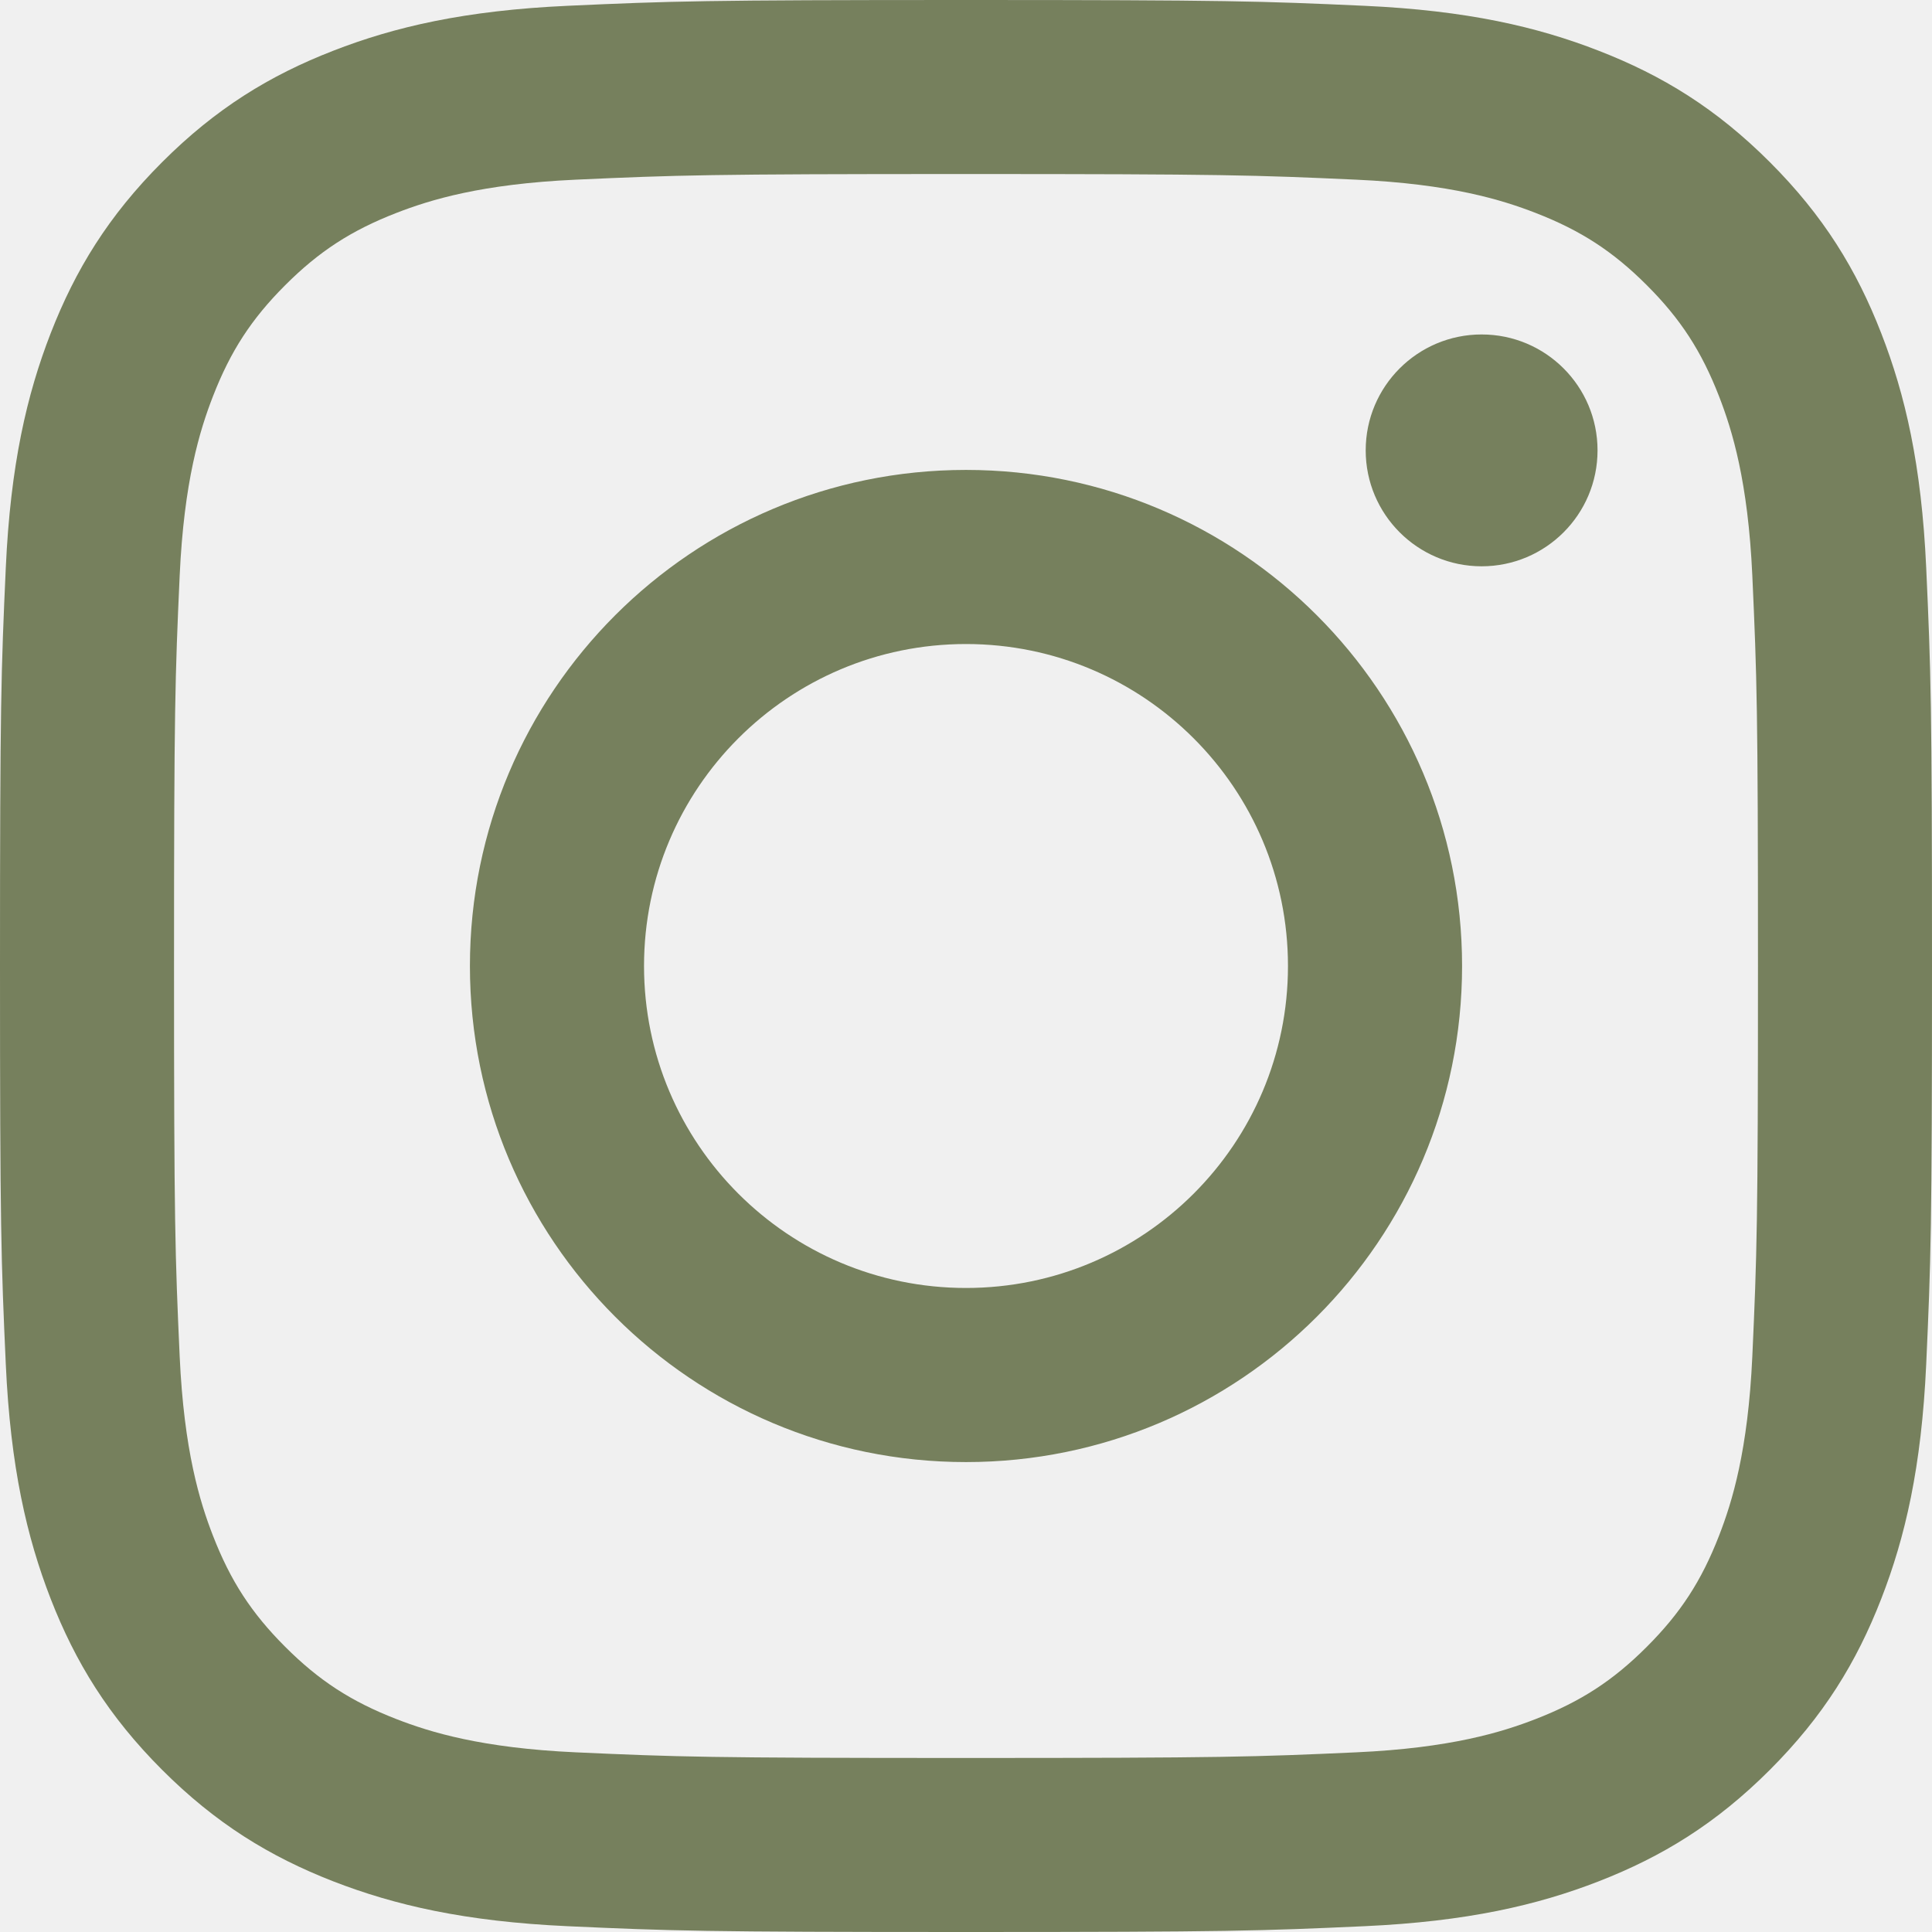
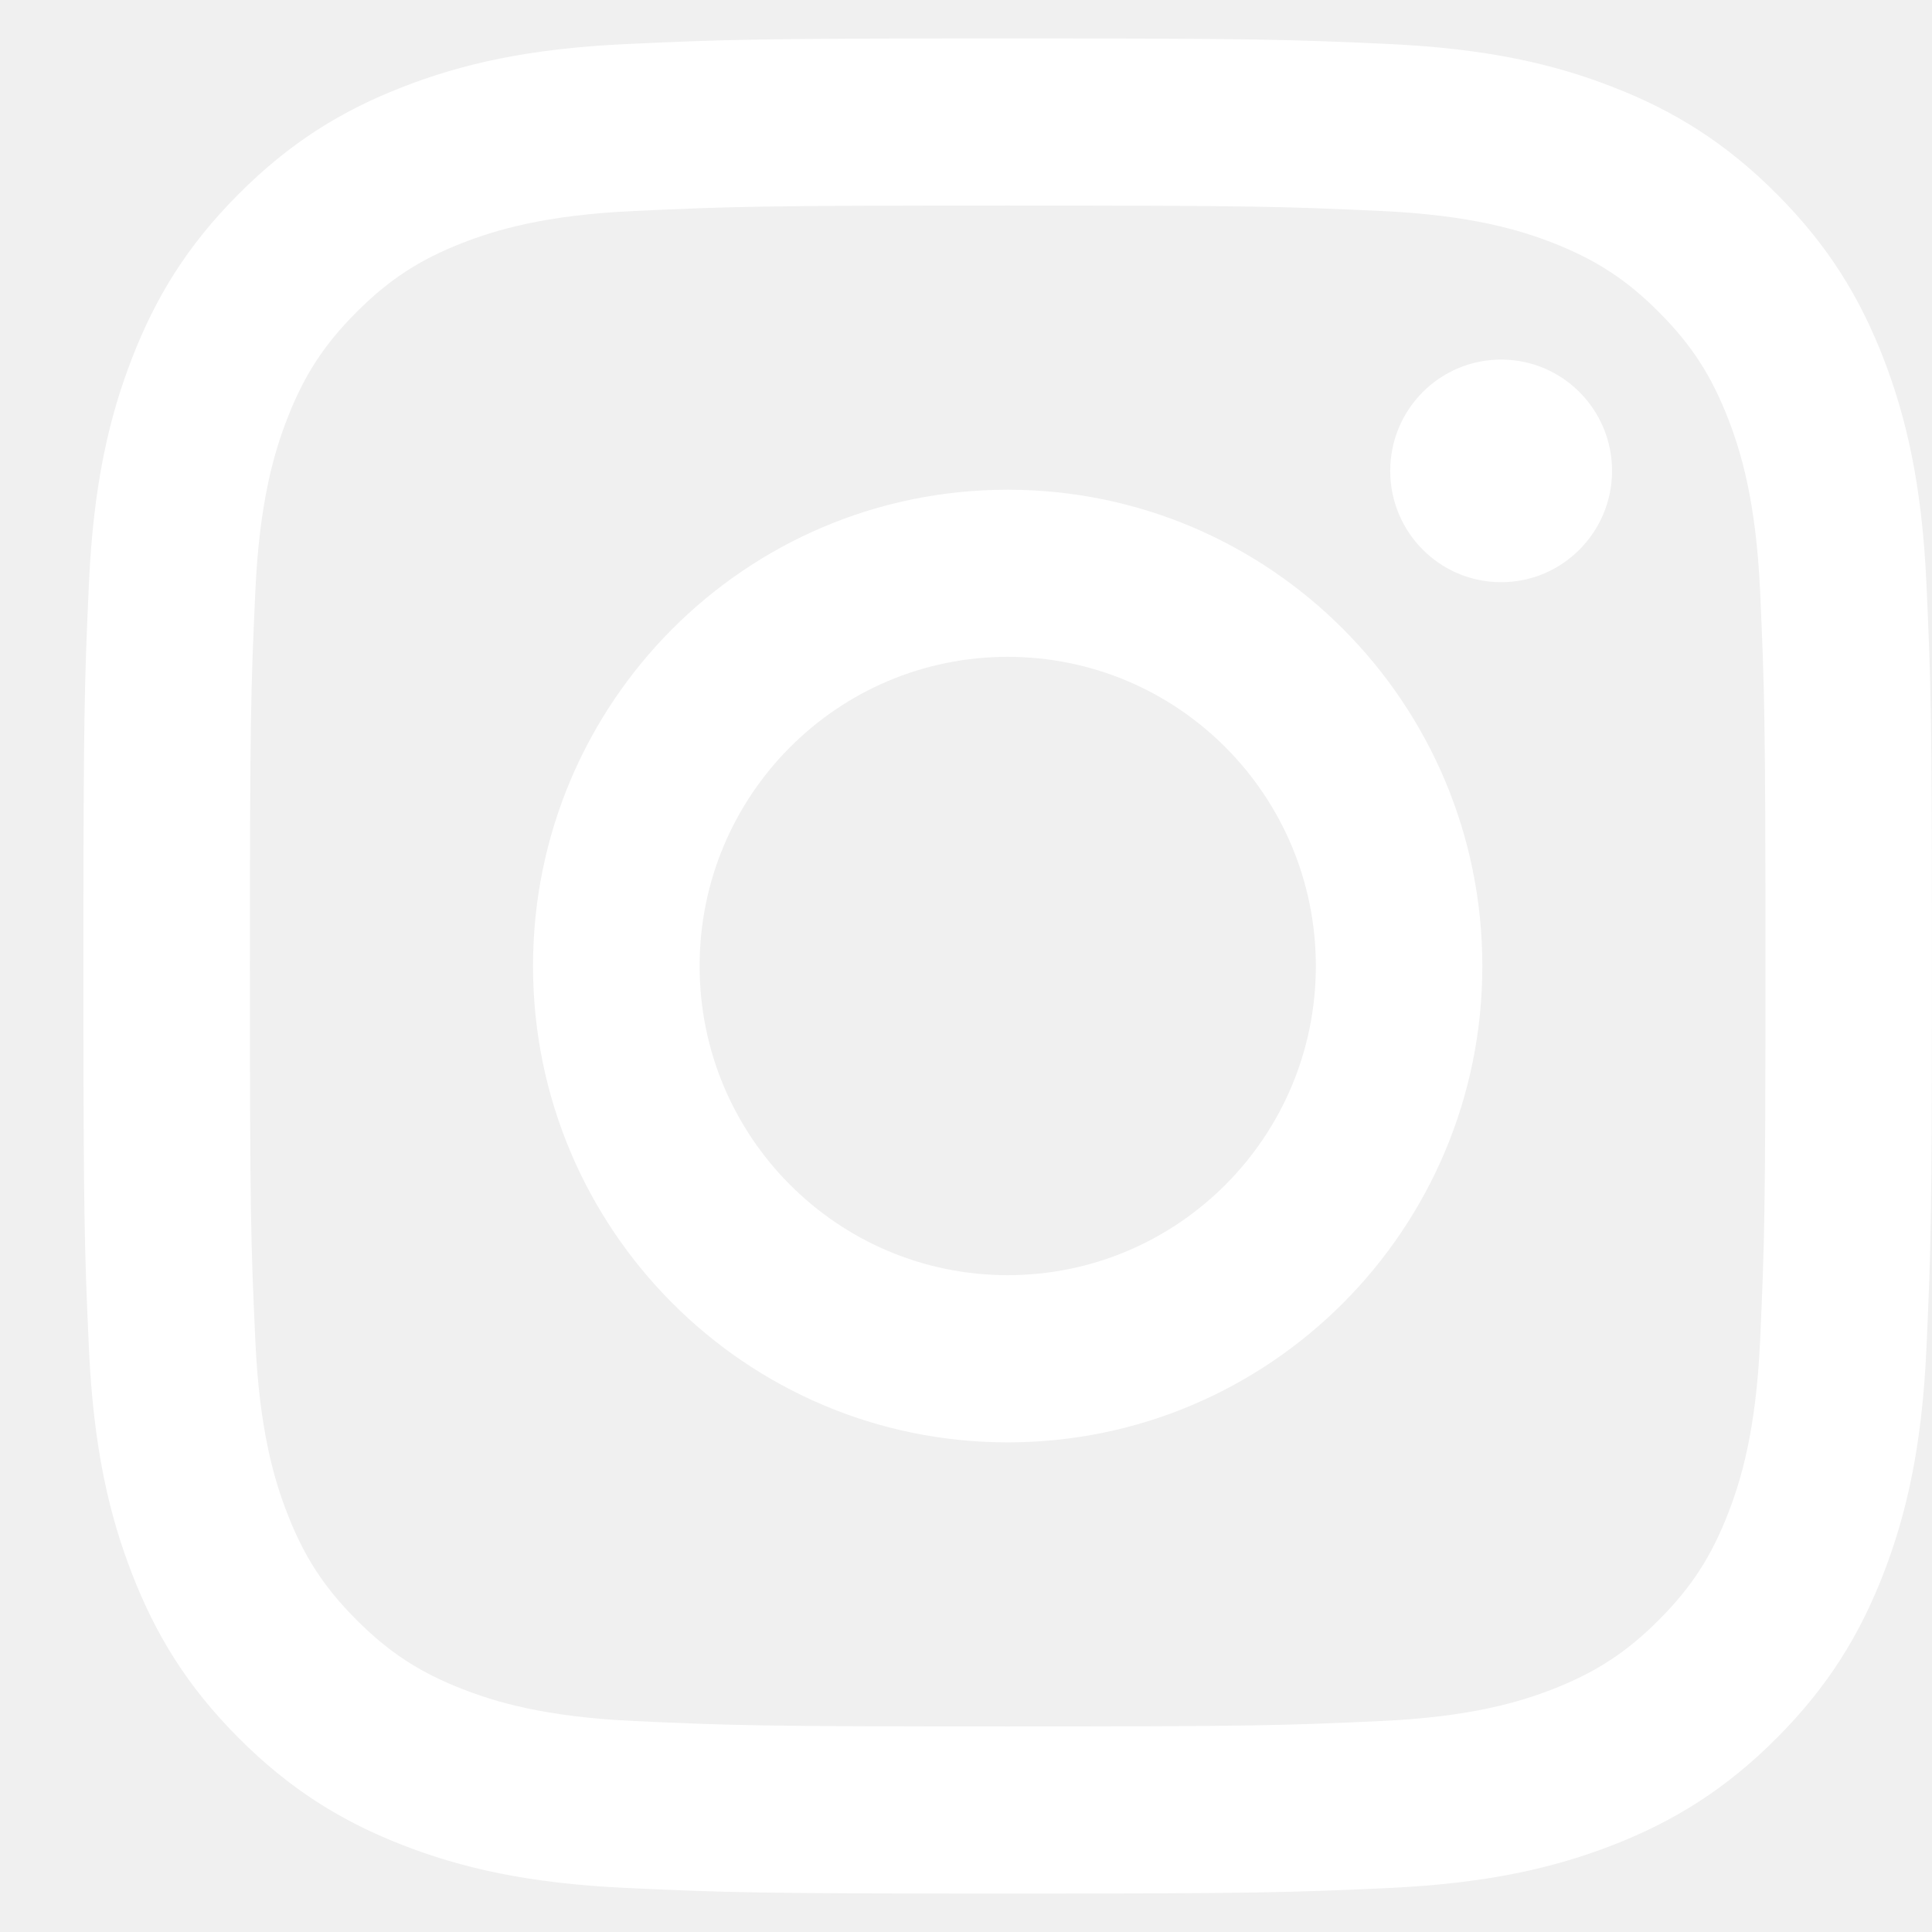
- <svg xmlns="http://www.w3.org/2000/svg" width="26px" height="26px" viewBox="0 0 26 26" version="1.1">
-   <g id="Page-1" stroke="none" stroke-width="1" fill="none" fill-rule="evenodd">
-     <path d="M13,2.342 C16.471,2.342 16.882,2.356 18.253,2.418 C19.521,2.476 20.209,2.688 20.667,2.866 C21.274,3.102 21.707,3.383 22.162,3.838 C22.617,4.293 22.898,4.726 23.134,5.333 C23.312,5.791 23.524,6.479 23.582,7.747 C23.644,9.118 23.658,9.529 23.658,13 C23.658,16.471 23.644,16.882 23.582,18.253 C23.524,19.521 23.312,20.209 23.134,20.667 C22.898,21.274 22.617,21.707 22.162,22.162 C21.707,22.617 21.274,22.898 20.667,23.134 C20.209,23.312 19.521,23.524 18.253,23.582 C16.882,23.644 16.471,23.658 13,23.658 C9.529,23.658 9.117,23.644 7.747,23.582 C6.479,23.524 5.791,23.312 5.333,23.134 C4.726,22.898 4.293,22.617 3.838,22.162 C3.383,21.707 3.102,21.274 2.866,20.667 C2.688,20.209 2.476,19.521 2.418,18.253 C2.356,16.882 2.342,16.471 2.342,13 C2.342,9.529 2.356,9.118 2.418,7.747 C2.476,6.479 2.688,5.791 2.866,5.333 C3.102,4.726 3.383,4.293 3.838,3.838 C4.293,3.383 4.726,3.102 5.333,2.866 C5.791,2.688 6.479,2.476 7.747,2.418 C9.118,2.356 9.529,2.342 13,2.342 M13,0 C9.469,0 9.027,0.015 7.64,0.078 C6.256,0.141 5.311,0.361 4.484,0.683 C3.63,1.015 2.905,1.459 2.182,2.182 C1.459,2.905 1.015,3.63 0.682,4.485 C0.361,5.311 0.141,6.256 0.078,7.64 C0.015,9.027 0,9.469 0,13 C0,16.531 0.015,16.973 0.078,18.36 C0.141,19.744 0.361,20.689 0.682,21.516 C1.015,22.37 1.459,23.095 2.182,23.818 C2.905,24.541 3.63,24.985 4.484,25.318 C5.311,25.639 6.256,25.859 7.64,25.922 C9.027,25.985 9.469,26 13,26 C16.531,26 16.973,25.985 18.36,25.922 C19.744,25.859 20.689,25.639 21.515,25.318 C22.37,24.985 23.095,24.541 23.818,23.818 C24.541,23.095 24.985,22.37 25.317,21.516 C25.639,20.689 25.859,19.744 25.922,18.36 C25.985,16.973 26,16.531 26,13 C26,9.469 25.985,9.027 25.922,7.64 C25.859,6.256 25.639,5.311 25.317,4.485 C24.985,3.63 24.541,2.905 23.818,2.182 C23.095,1.459 22.37,1.015 21.515,0.683 C20.689,0.361 19.744,0.141 18.36,0.078 C16.973,0.015 16.531,0 13,0 Z M13,6.324 C9.313,6.324 6.324,9.313 6.324,13 C6.324,16.687 9.313,19.676 13,19.676 C16.687,19.676 19.676,16.687 19.676,13 C19.676,9.313 16.687,6.324 13,6.324 Z M13,17.333 C10.607,17.333 8.667,15.393 8.667,13 C8.667,10.607 10.607,8.667 13,8.667 C15.393,8.667 17.333,10.607 17.333,13 C17.333,15.393 15.393,17.333 13,17.333 Z M21.499,6.061 C21.499,6.922 20.801,7.621 19.939,7.621 C19.078,7.621 18.379,6.922 18.379,6.061 C18.379,5.199 19.078,4.501 19.939,4.501 C20.801,4.501 21.499,5.199 21.499,6.061 Z" id="Shape" fill="#76805D" fill-rule="nonzero" />
+ <svg xmlns="http://www.w3.org/2000/svg" width="22px" height="22px" viewBox="0 0 22 22" version="1.1">
+   <g id="February-Redesign" stroke="none" stroke-width="1" fill="none" fill-rule="evenodd">
+     <g id="Place-Page" transform="translate(-383, -28)" fill="#FFFFFF" fill-rule="nonzero">
+       <g id="Group-16" transform="translate(25, 13)">
+         <g id="Group-2" transform="translate(81.7633, 15.4375)">
+           <g id="Group" transform="translate(277.1863, 0)">
+             <path d="M10.525,1.903 C13.336,1.903 13.668,1.914 14.778,1.965 C15.804,2.012 16.362,2.184 16.733,2.328 C17.224,2.52 17.575,2.749 17.943,3.119 C18.311,3.488 18.539,3.84 18.73,4.333 C18.874,4.705 19.046,5.265 19.093,6.294 C19.143,7.408 19.154,7.742 19.154,10.563 C19.154,13.383 19.143,13.717 19.093,14.831 C19.046,15.86 18.874,16.42 18.73,16.792 C18.539,17.285 18.311,17.637 17.943,18.006 C17.575,18.376 17.224,18.605 16.733,18.797 C16.362,18.941 15.804,19.113 14.778,19.16 C13.669,19.211 13.336,19.222 10.525,19.222 C7.715,19.222 7.382,19.211 6.272,19.16 C5.246,19.113 4.689,18.941 4.318,18.797 C3.826,18.605 3.476,18.376 3.108,18.006 C2.739,17.637 2.511,17.285 2.32,16.792 C2.176,16.42 2.005,15.86 1.958,14.831 C1.907,13.717 1.896,13.383 1.896,10.563 C1.896,7.742 1.907,7.408 1.958,6.294 C2.005,5.265 2.176,4.705 2.32,4.333 C2.511,3.84 2.739,3.488 3.108,3.119 C3.476,2.749 3.826,2.52 4.318,2.328 C4.689,2.184 5.246,2.012 6.272,1.965 C7.382,1.914 7.715,1.903 10.525,1.903 M10.525,0 C7.667,0 7.308,0.012 6.186,0.064 C5.065,0.115 4.3,0.293 3.631,0.555 C2.939,0.824 2.352,1.186 1.767,1.773 C1.181,2.36 0.822,2.949 0.553,3.644 C0.292,4.316 0.114,5.083 0.063,6.208 C0.012,7.334 0,7.694 0,10.563 C0,13.431 0.012,13.791 0.063,14.917 C0.114,16.042 0.292,16.809 0.553,17.481 C0.822,18.176 1.181,18.765 1.767,19.352 C2.352,19.939 2.939,20.301 3.631,20.571 C4.3,20.832 5.065,21.01 6.186,21.061 C7.308,21.113 7.667,21.125 10.525,21.125 C13.384,21.125 13.742,21.113 14.865,21.061 C15.985,21.01 16.75,20.832 17.42,20.571 C18.112,20.301 18.699,19.939 19.284,19.352 C19.869,18.765 20.229,18.176 20.498,17.481 C20.758,16.809 20.936,16.042 20.987,14.917 C21.038,13.791 21.05,13.431 21.05,10.563 C21.05,7.694 21.038,7.334 20.987,6.208 C20.936,5.083 20.758,4.316 20.498,3.644 C20.229,2.949 19.869,2.36 19.284,1.773 C18.699,1.186 18.112,0.824 17.42,0.555 C16.75,0.293 15.985,0.115 14.865,0.064 C13.742,0.012 13.384,0 10.525,0 Z M10.525,5.139 C7.54,5.139 5.12,7.567 5.12,10.563 C5.12,13.558 7.54,15.987 10.525,15.987 C13.51,15.987 15.93,13.558 15.93,10.563 C15.93,7.567 13.51,5.139 10.525,5.139 Z M10.525,14.083 C8.588,14.083 7.017,12.507 7.017,10.563 C7.017,8.618 8.588,7.042 10.525,7.042 C12.463,7.042 14.034,8.618 14.034,10.563 C14.034,12.507 12.463,14.083 10.525,14.083 Z M17.407,4.924 C17.407,5.624 16.841,6.192 16.144,6.192 C15.446,6.192 14.881,5.624 14.881,4.924 C14.881,4.224 15.446,3.657 16.144,3.657 C16.841,3.657 17.407,4.224 17.407,4.924 Z" id="Shape" />
+           </g>
+         </g>
+       </g>
+     </g>
  </g>
</svg>
